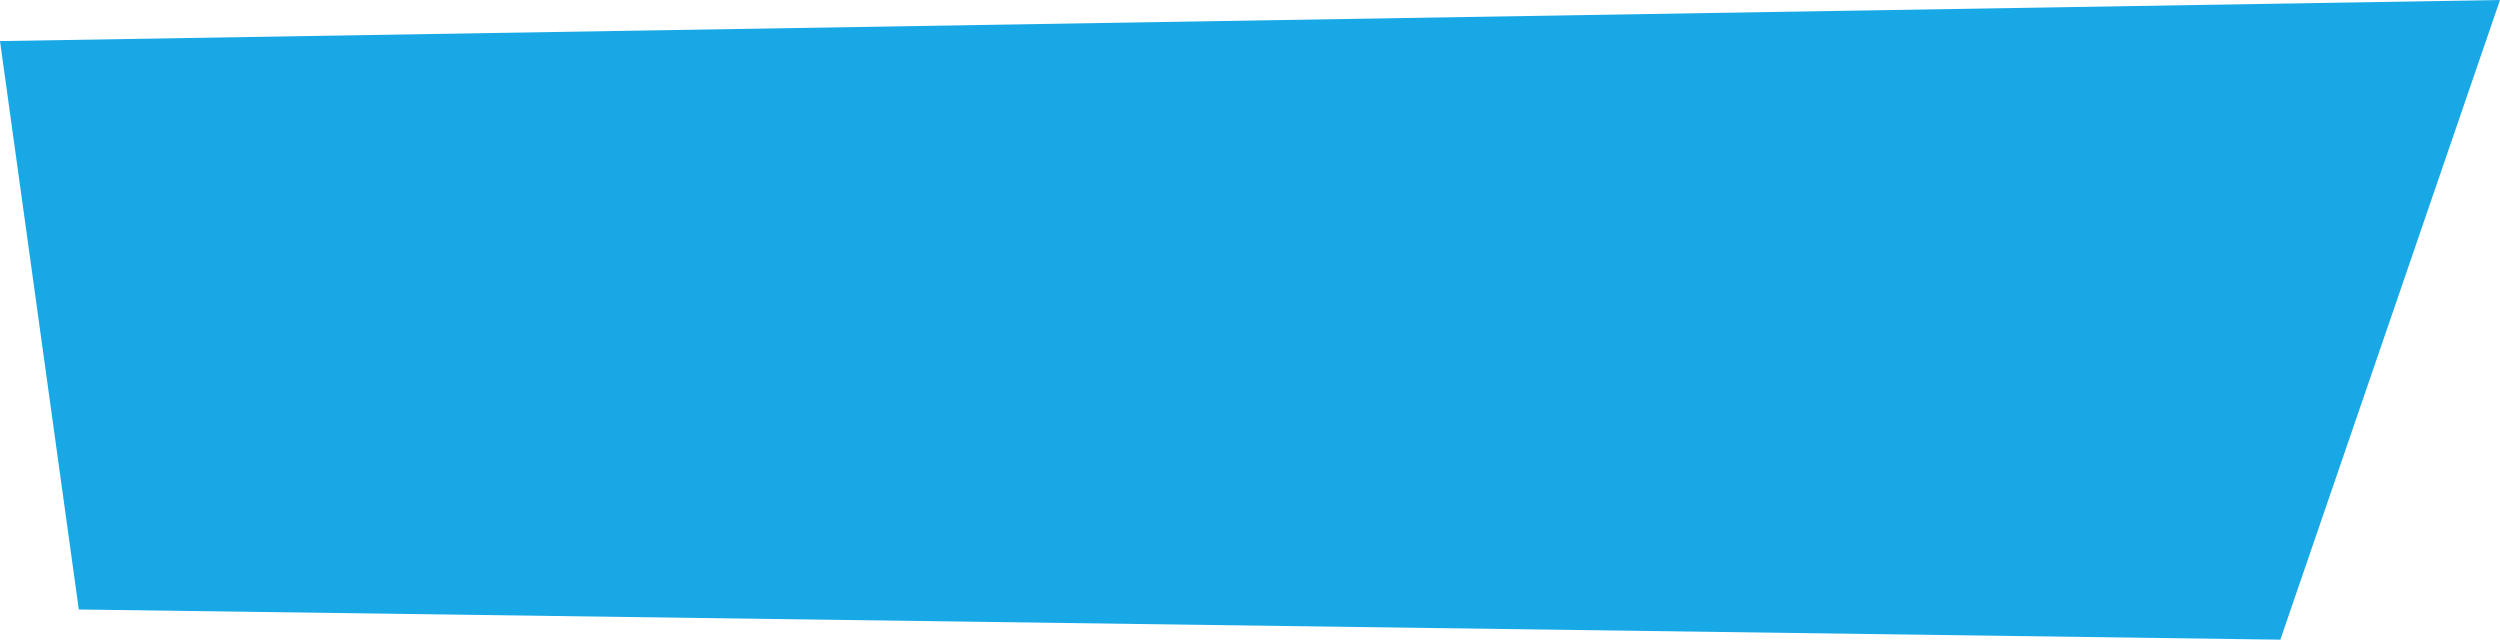
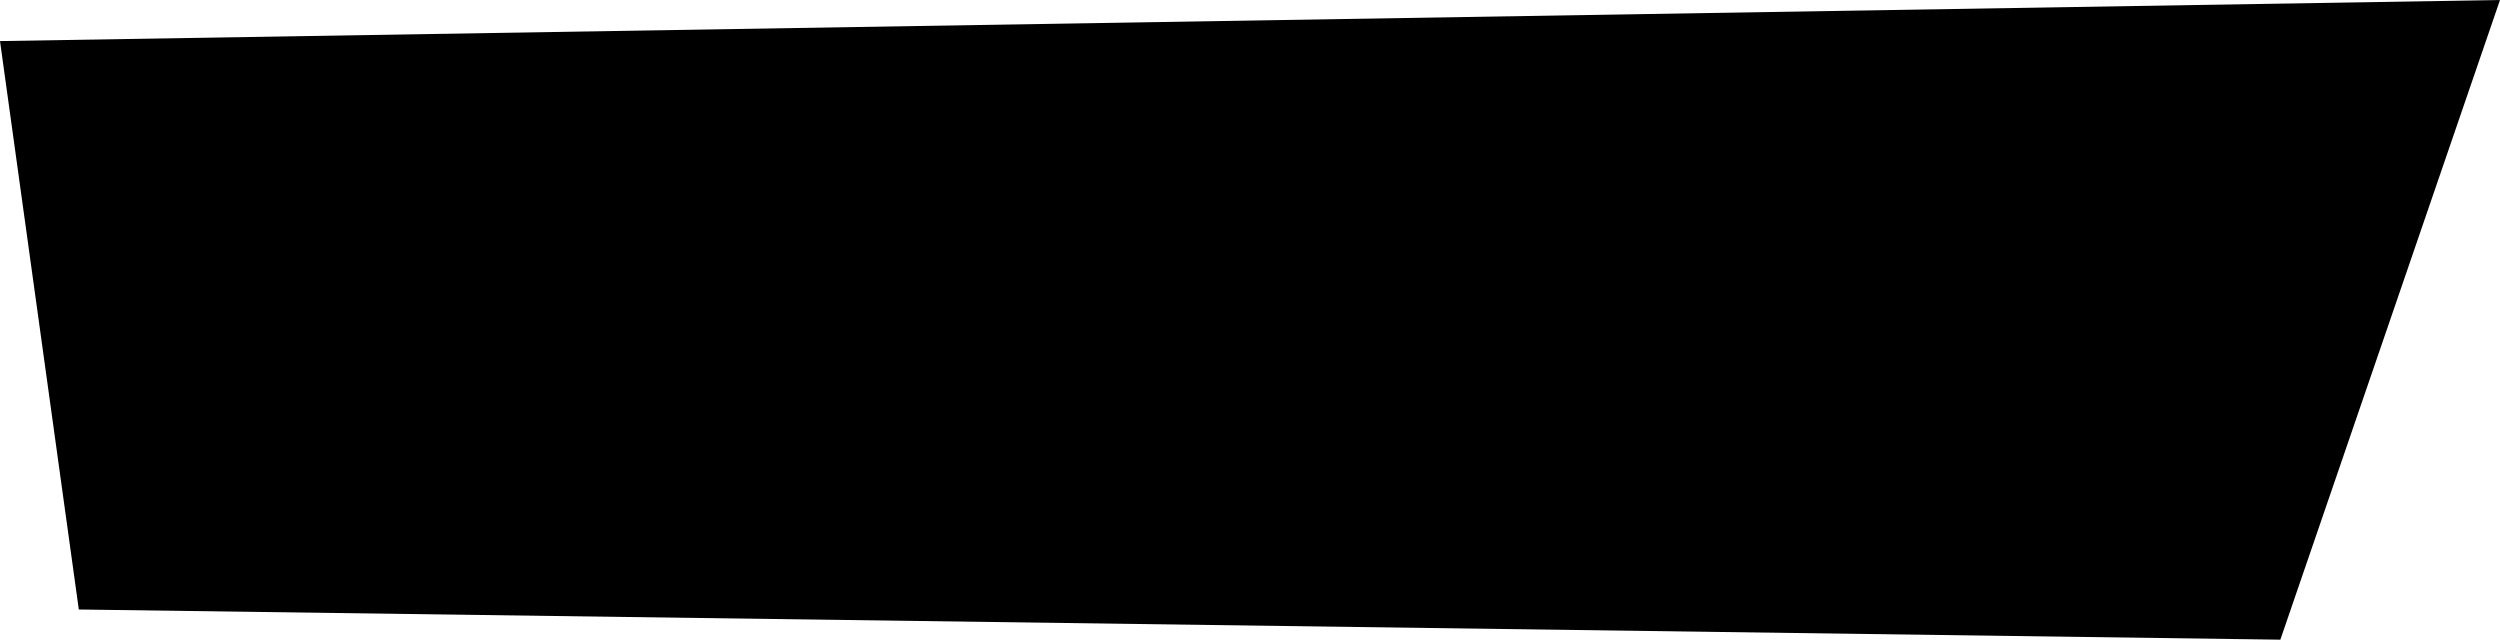
<svg xmlns="http://www.w3.org/2000/svg" viewBox="0 0 1491 381.5">
  <defs>
-     <style>.cls-1{fill:#009FE3;opacity:0.9;}</style>
+     <style>.cls-1{border-color:white;border-width: 5px;border-style: solid;}</style>
  </defs>
  <g id="Ebene_2" data-name="Ebene 2">
    <g id="Ebene_2_Kopie" data-name="Ebene 2 Kopie">
      <path class="cls-1" d="M0,24.5,1491,0,1360,381.5,47,363.5Q23.49,194,0,24.5Z" />
    </g>
  </g>
</svg>
